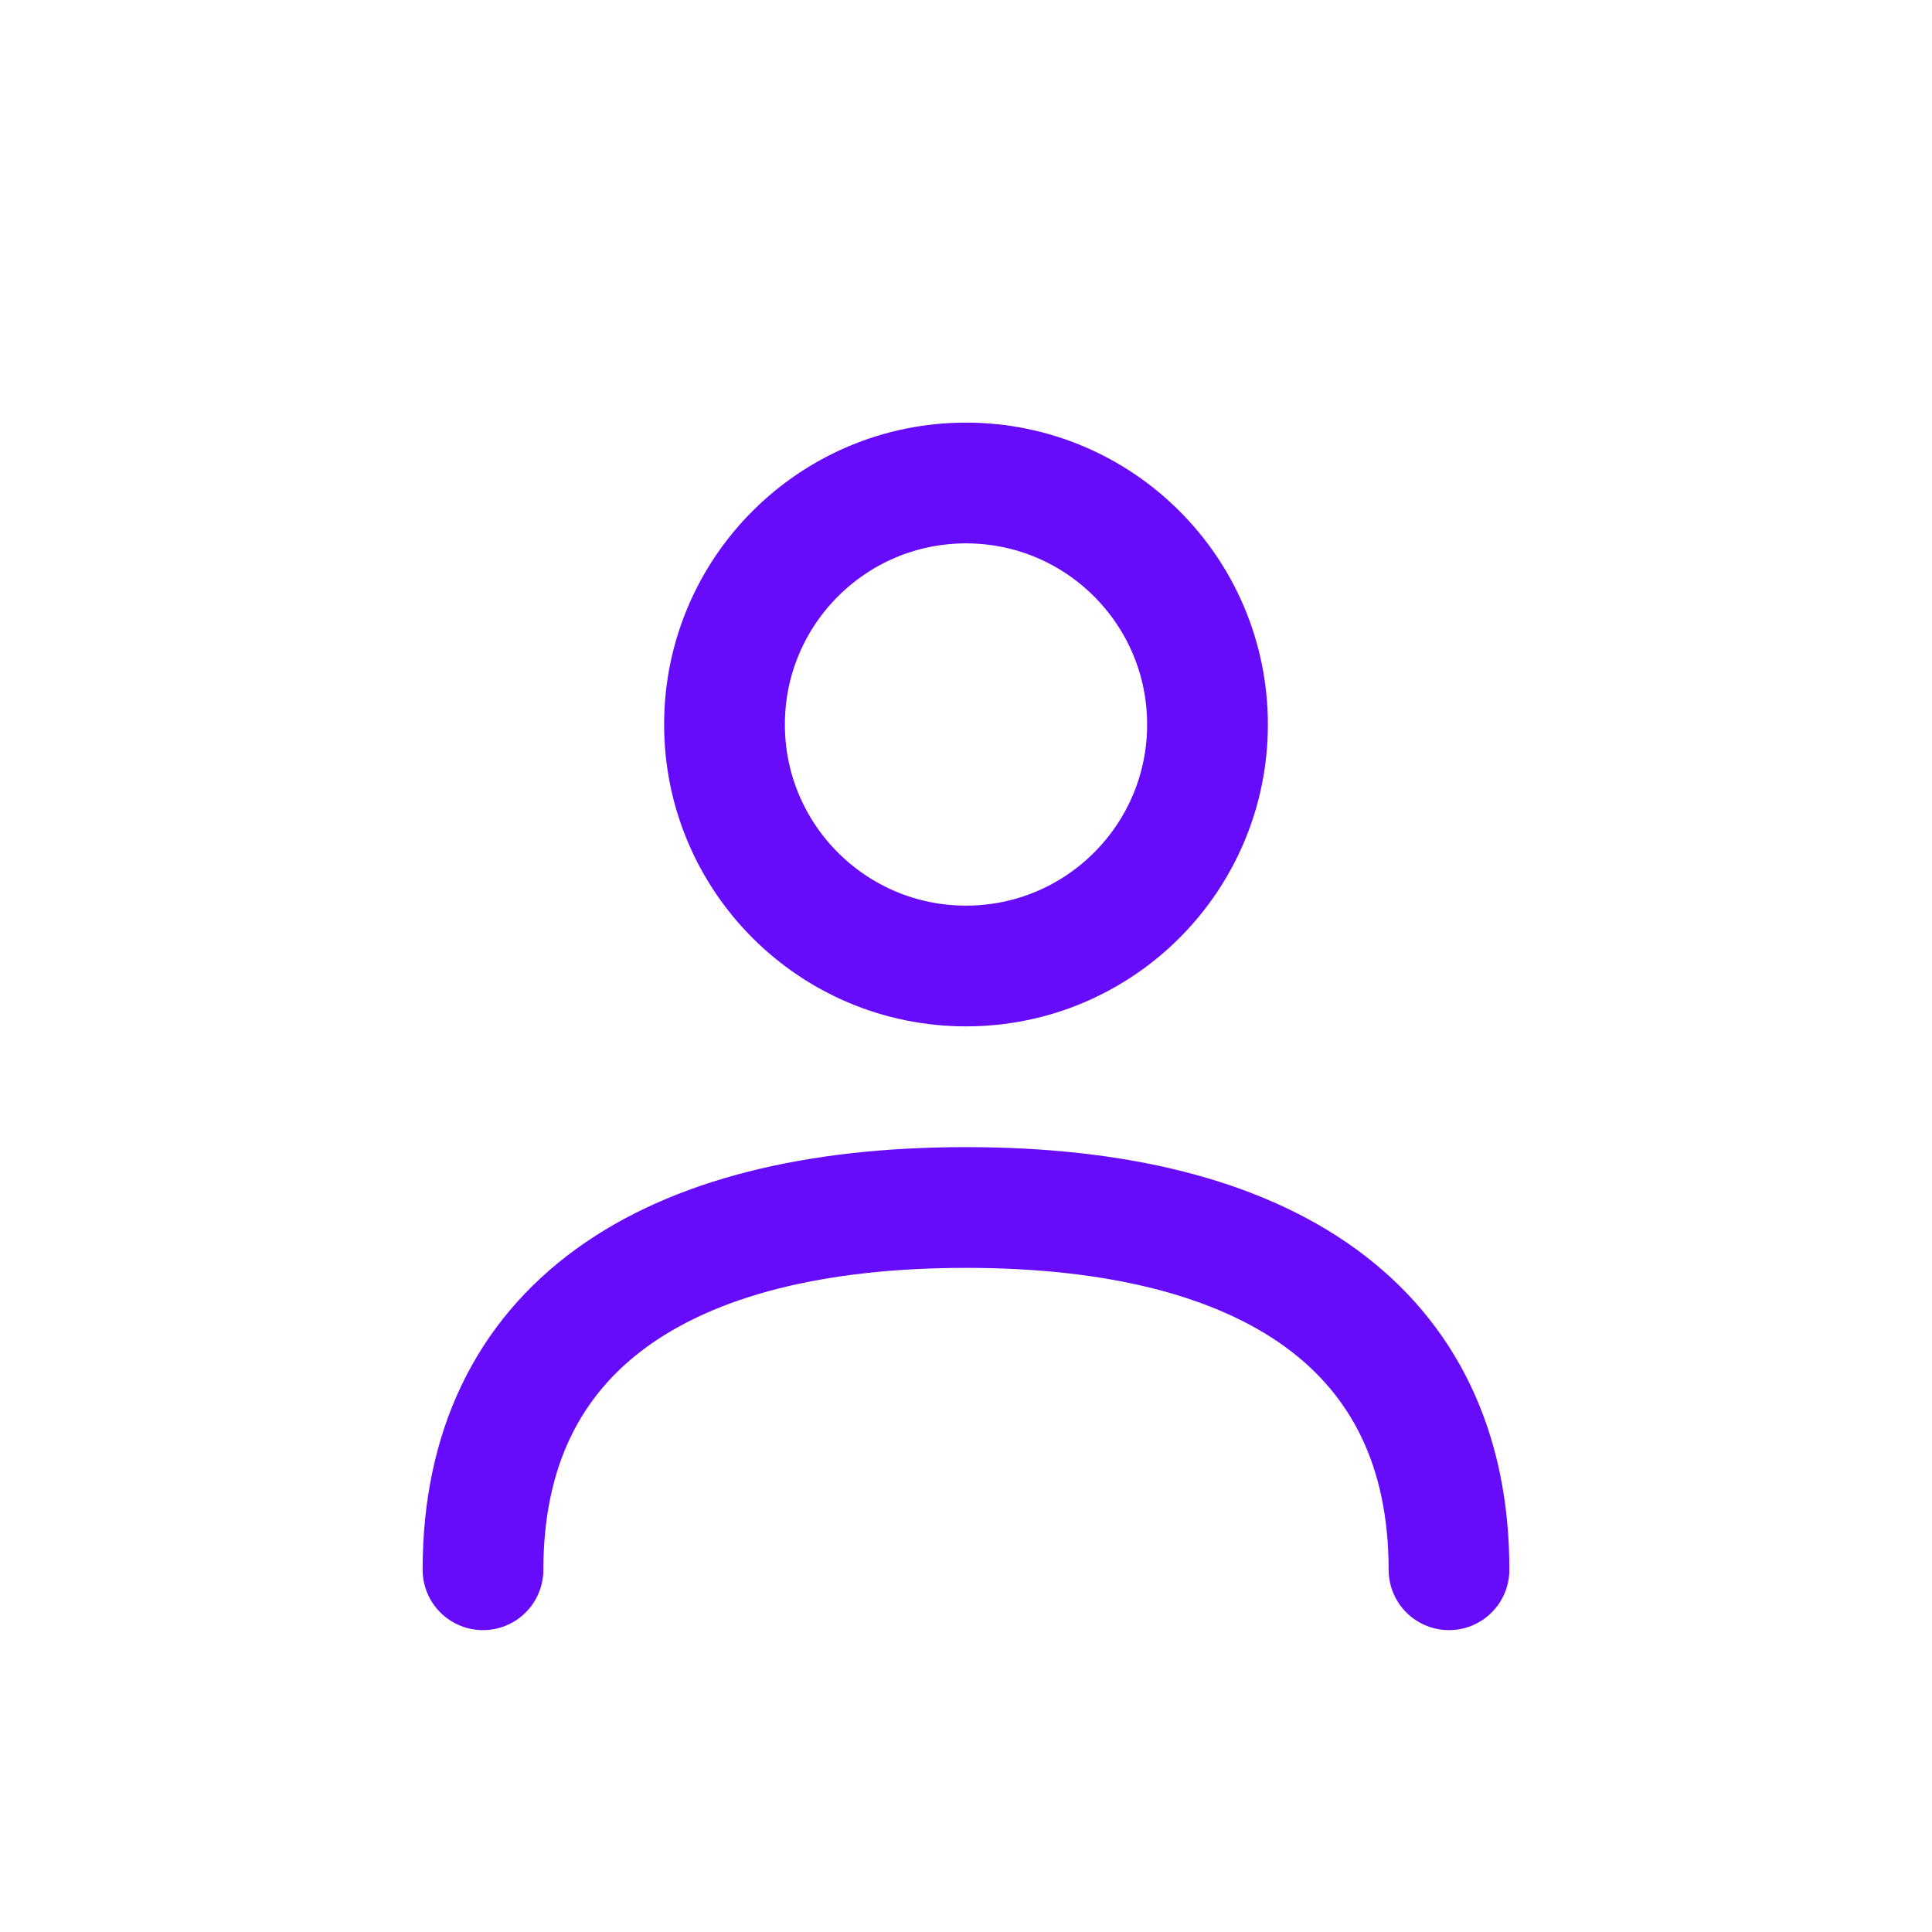
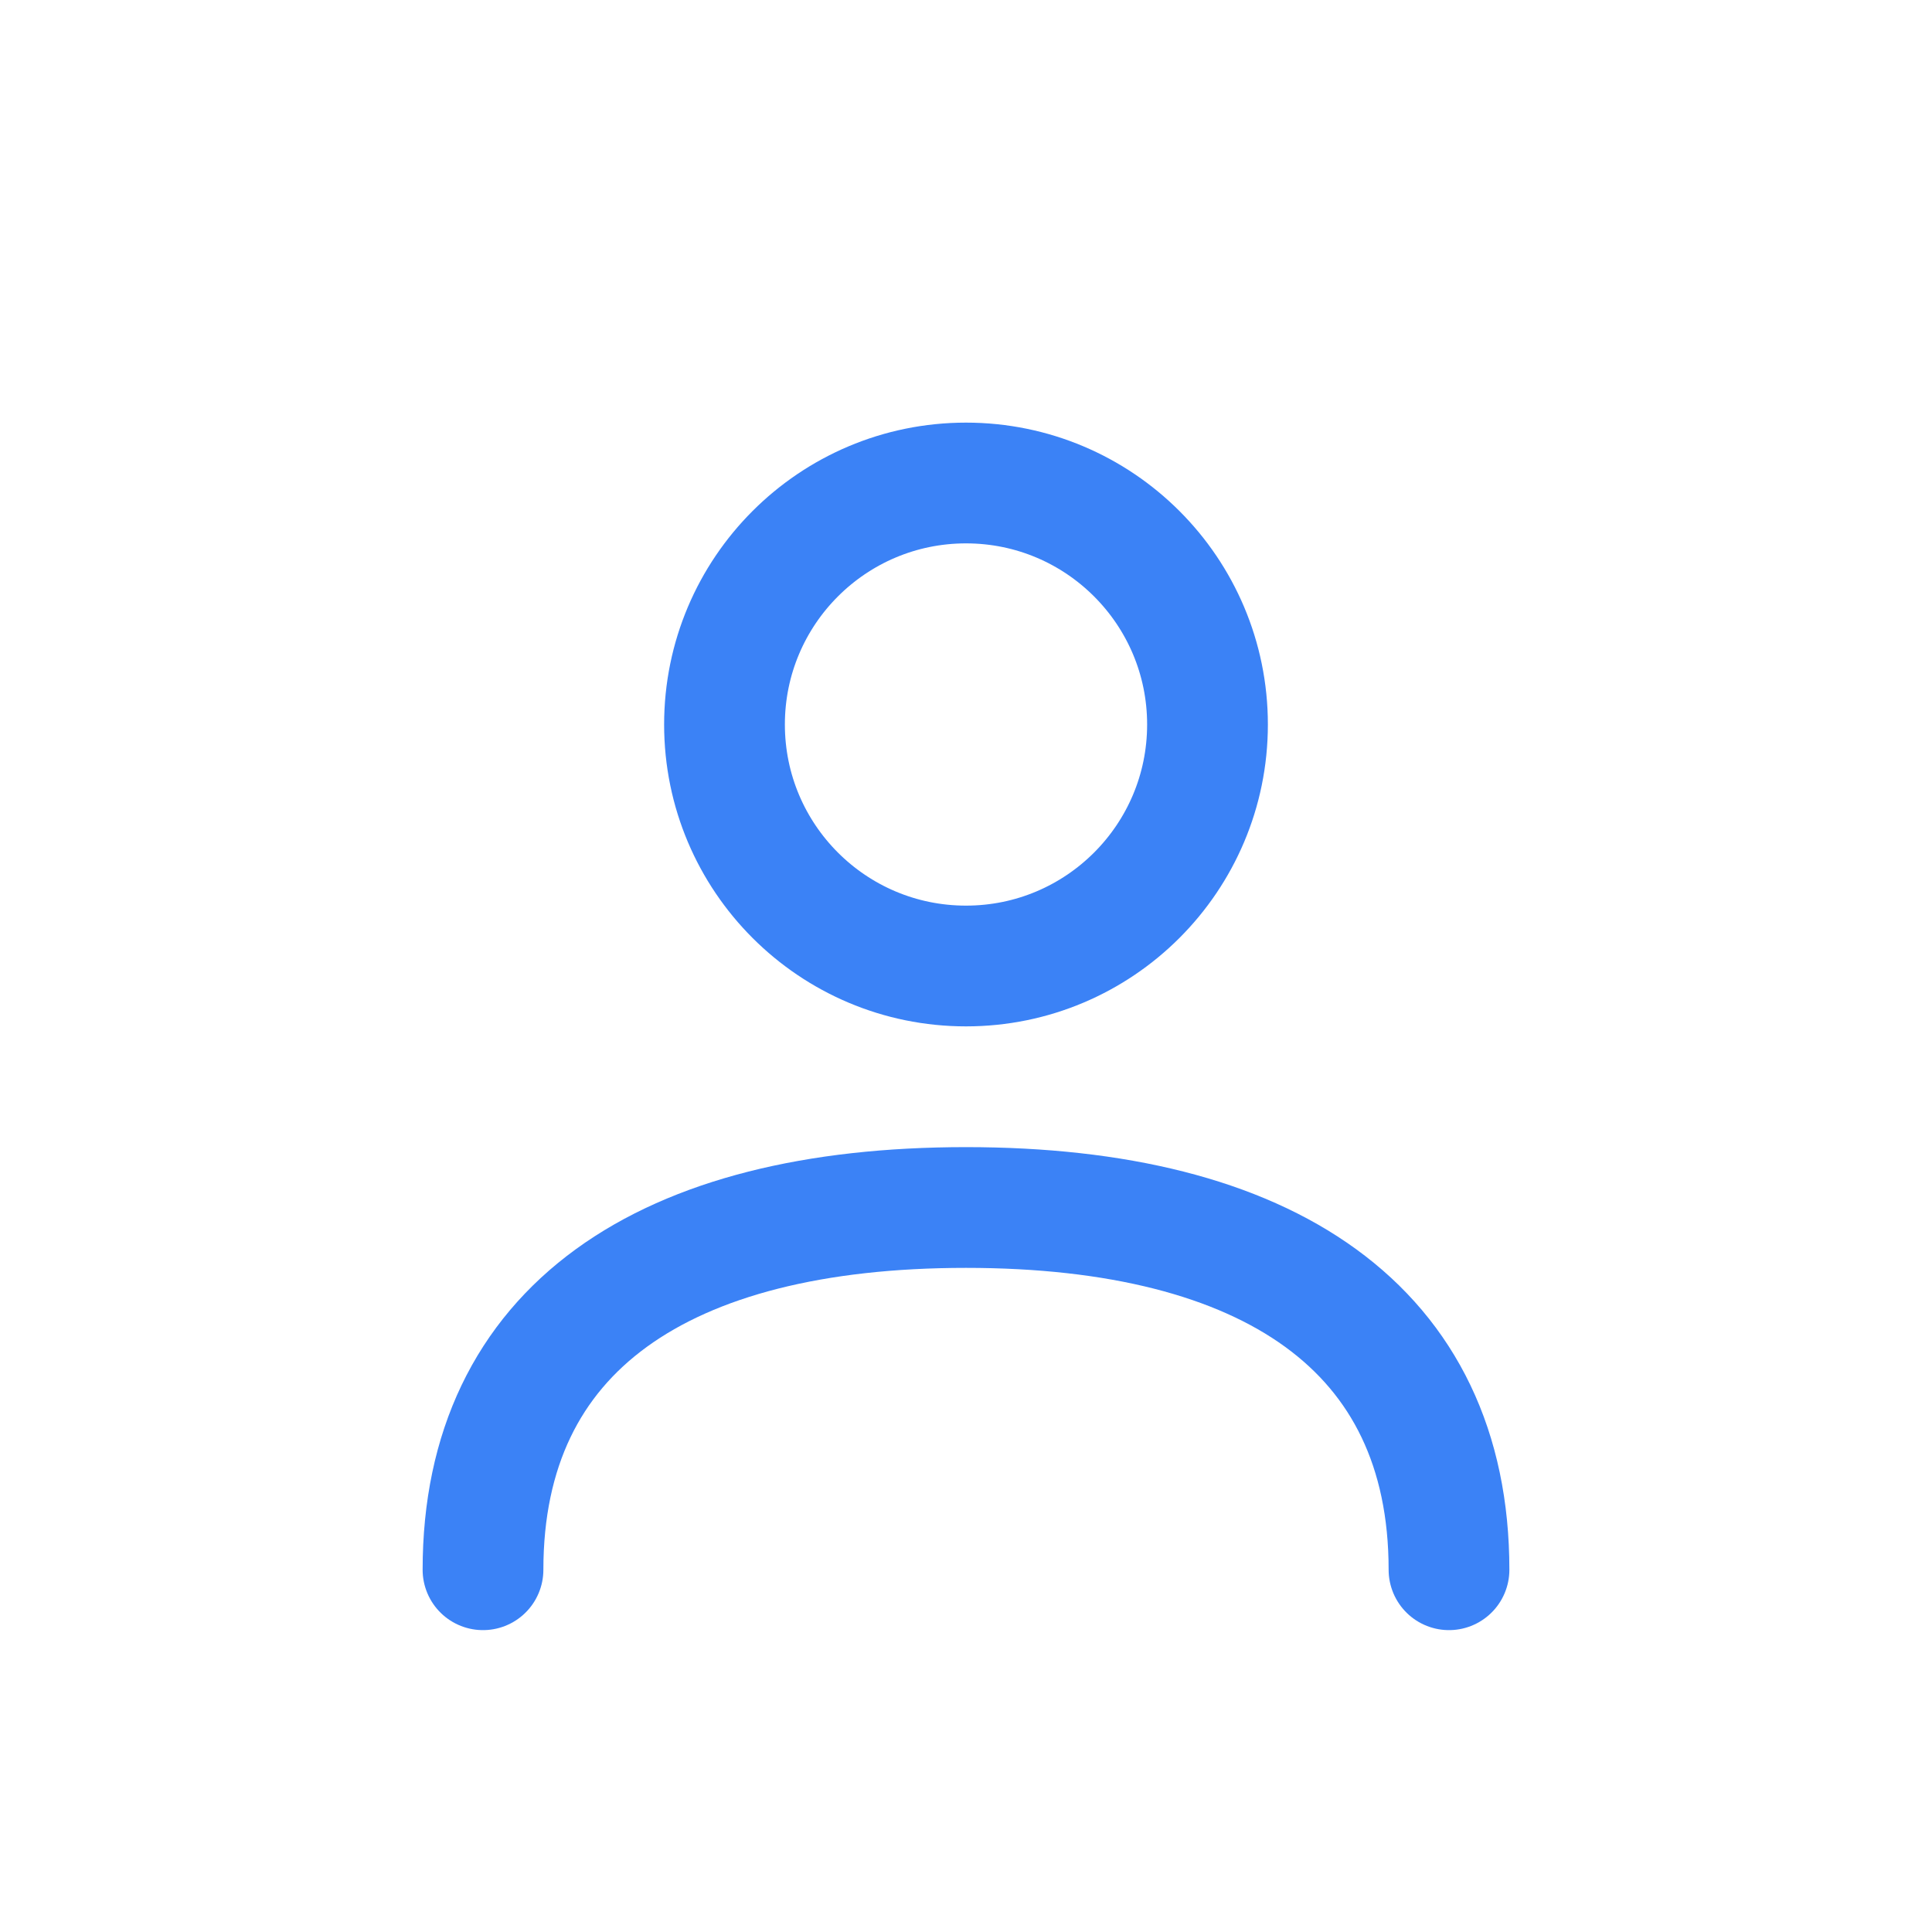
<svg xmlns="http://www.w3.org/2000/svg" width="32" height="32" viewBox="0 0 32 32" fill="none">
-   <circle cx="16" cy="12" r="4" stroke="#670bfb" stroke-width="2" />
-   <path d="M8 26C8 22 11 20 16 20C21 20 24 22 24 26" stroke="#670bfb" stroke-width="2" stroke-linecap="round" />
+   <circle cx="16" cy="12" r="4" stroke="#3B82F6" stroke-width="2" />
+   <path d="M8 26C8 22 11 20 16 20C21 20 24 22 24 26" stroke="#3B82F6" stroke-width="2" stroke-linecap="round" />
</svg>
